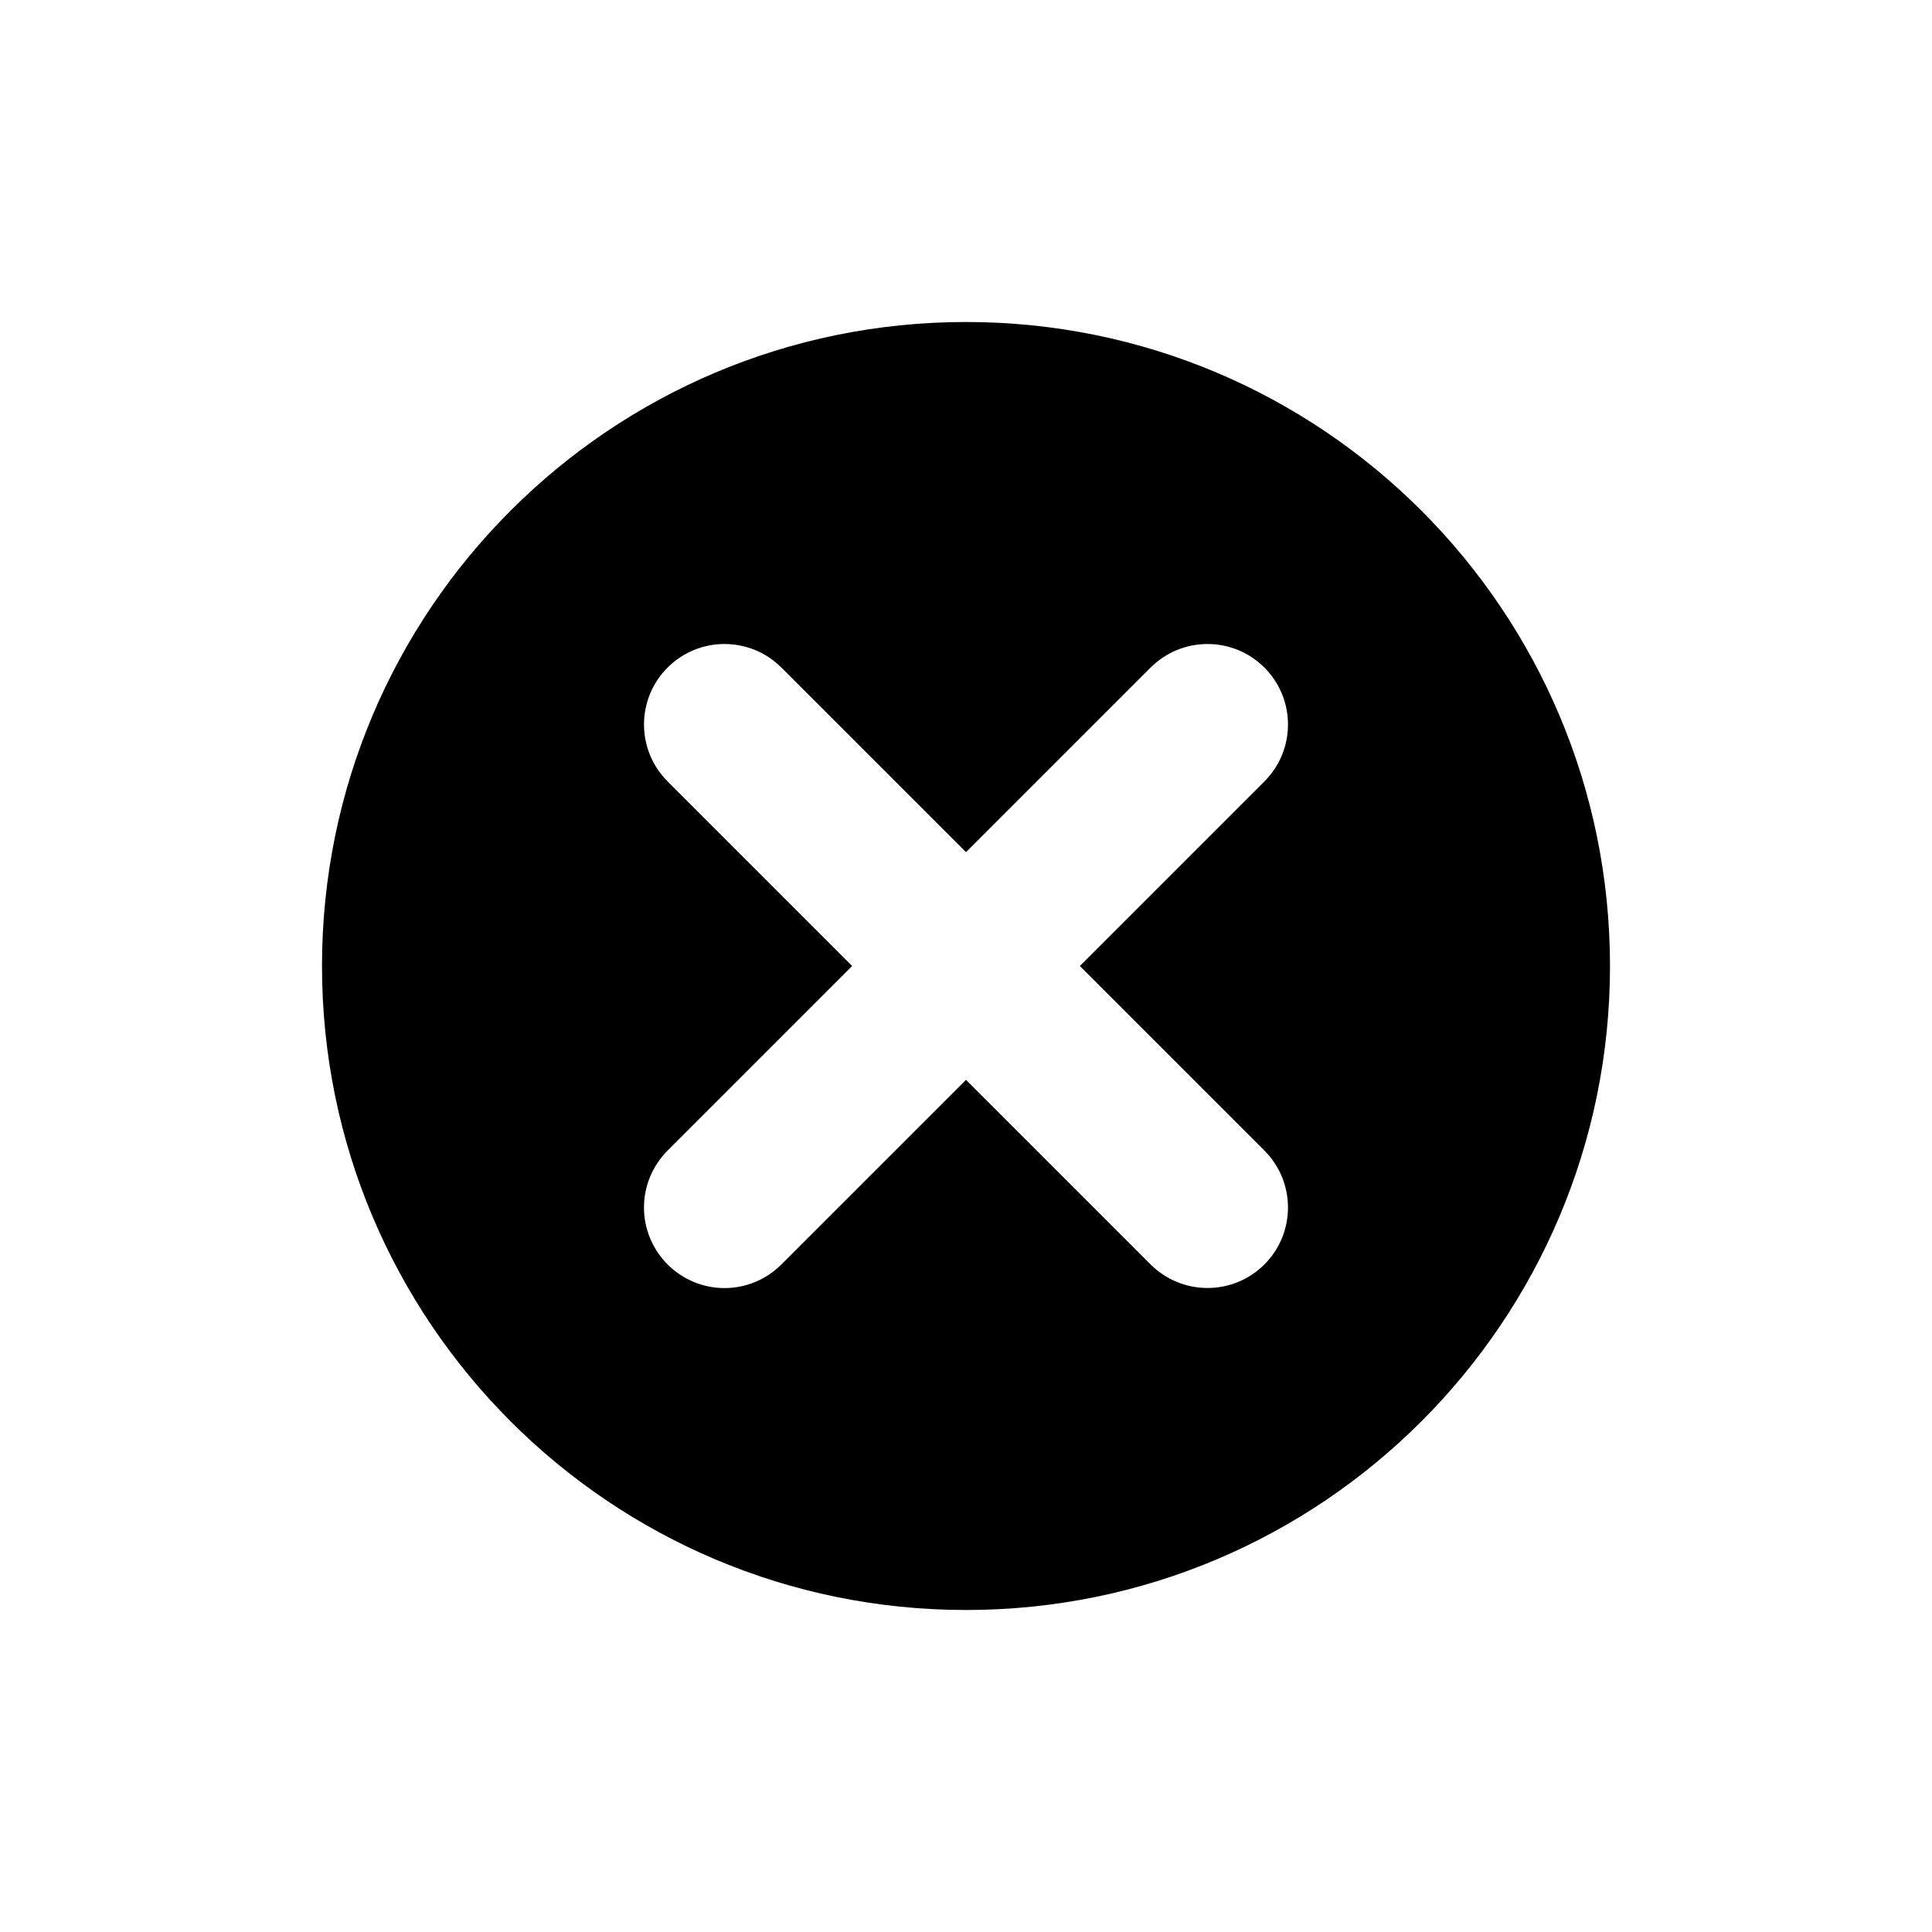
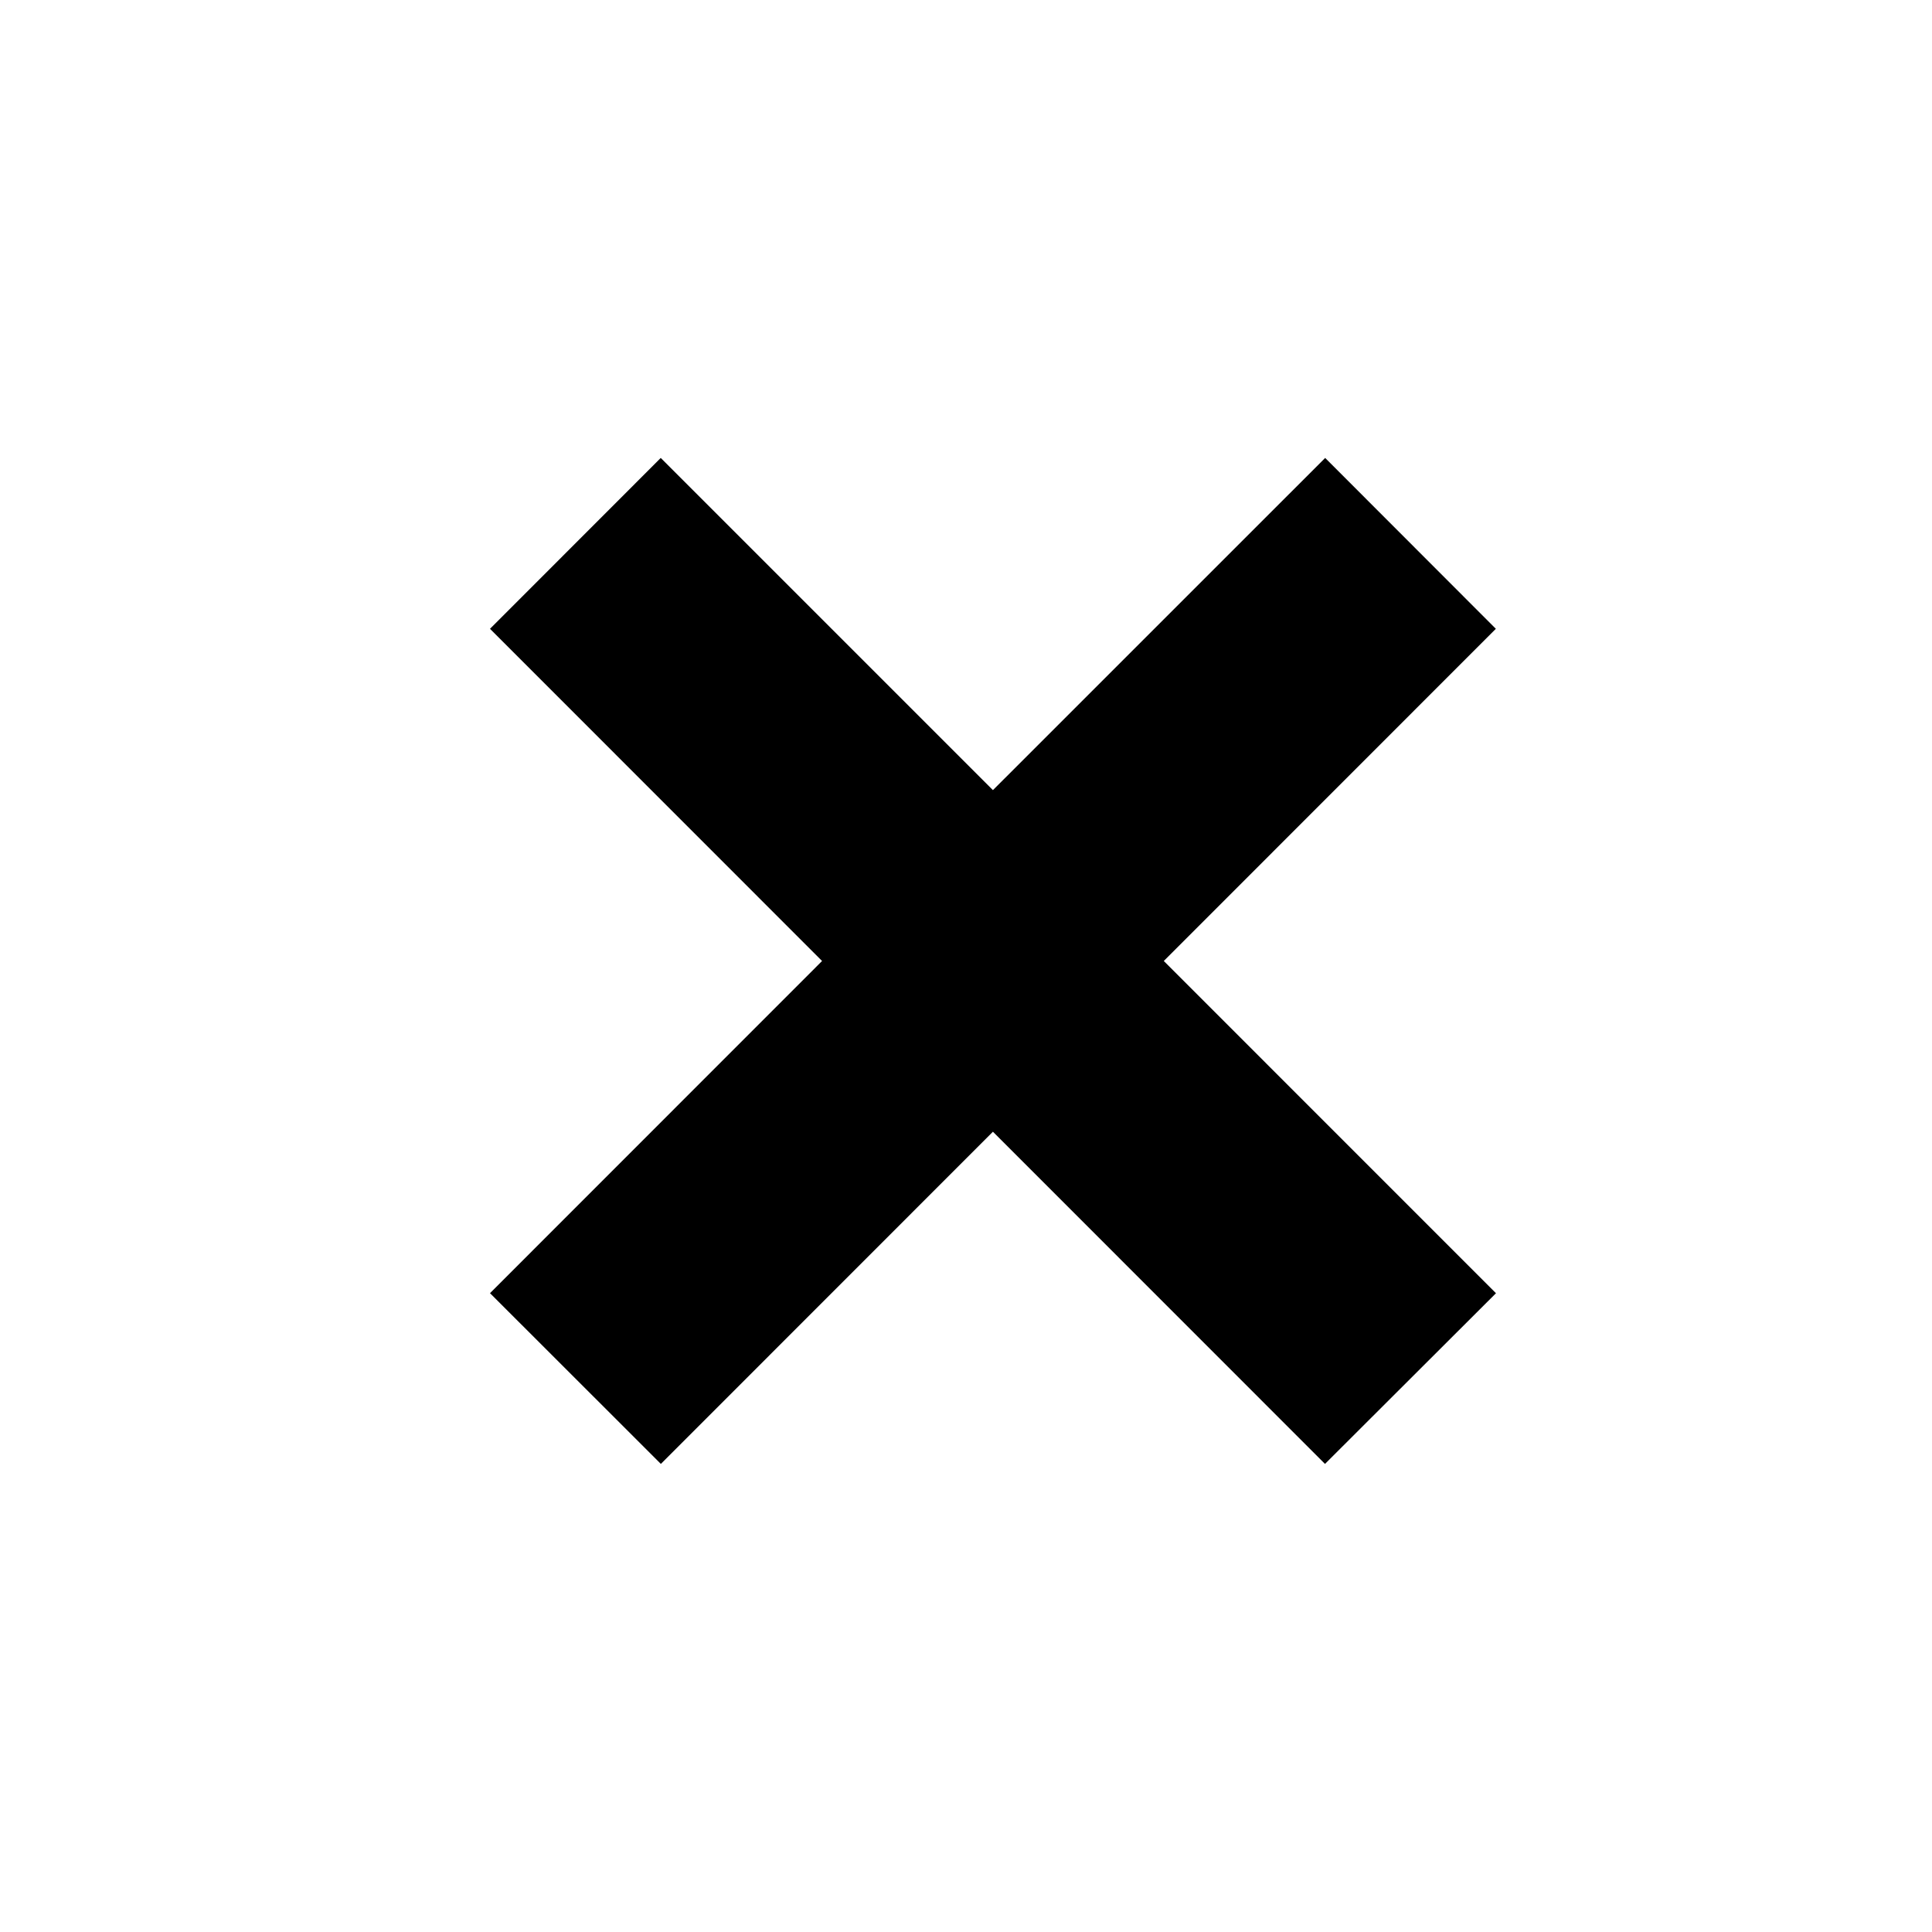
- <svg xmlns="http://www.w3.org/2000/svg" viewBox="0 0 24 24">
-   <path d="M12 4c-4.419 0-8 3.582-8 8s3.581 8 8 8s8-3.582 8-8s-3.581-8-8-8zm3.707 10.293a.999.999 0 1 1-1.414 1.414L12 13.414l-2.293 2.293a.997.997 0 0 1-1.414 0a.999.999 0 0 1 0-1.414L10.586 12L8.293 9.707a.999.999 0 1 1 1.414-1.414L12 10.586l2.293-2.293a.999.999 0 1 1 1.414 1.414L13.414 12l2.293 2.293z" />
+ <svg xmlns="http://www.w3.org/2000/svg" viewBox="0 0 32 32">
+   <path d="m24.778 21.42l-5.502-5.503l5.5-5.502l-2.827-2.83l-5.503 5.502l-5.502-5.502l-2.828 2.83l5.5 5.502l-5.5 5.502l2.83 2.828l5.5-5.502l5.5 5.502z" />
</svg>
